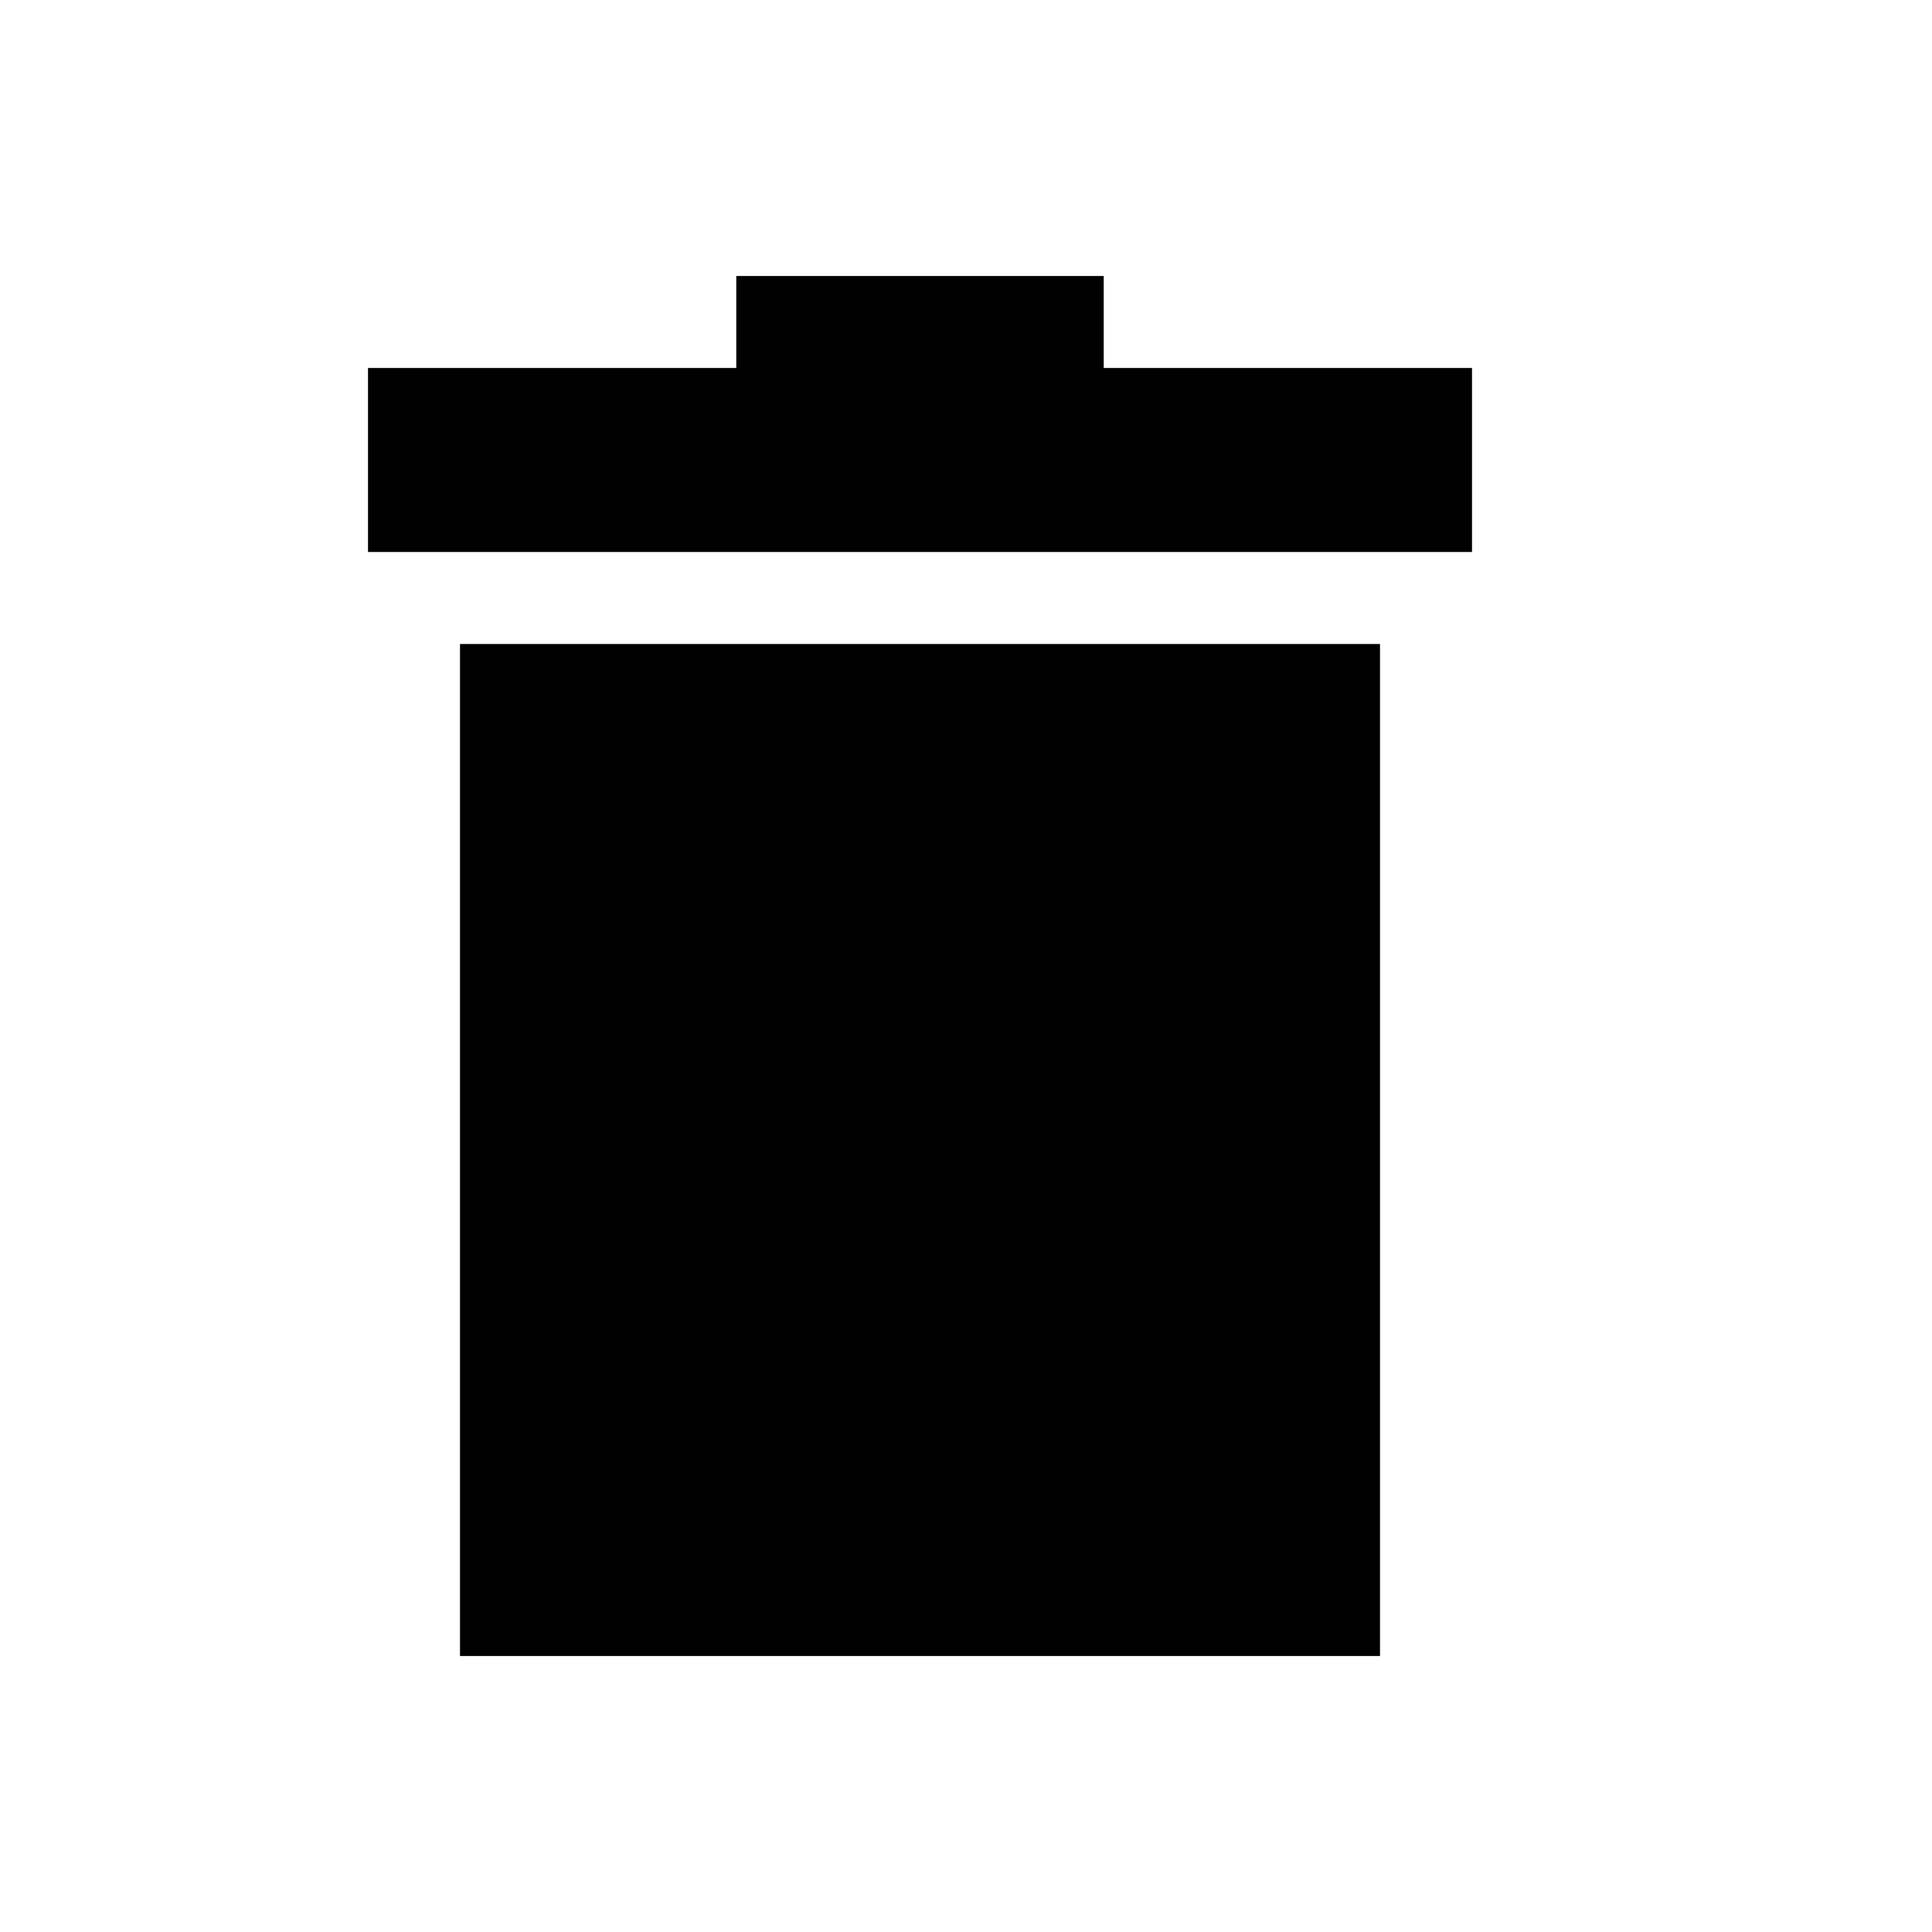
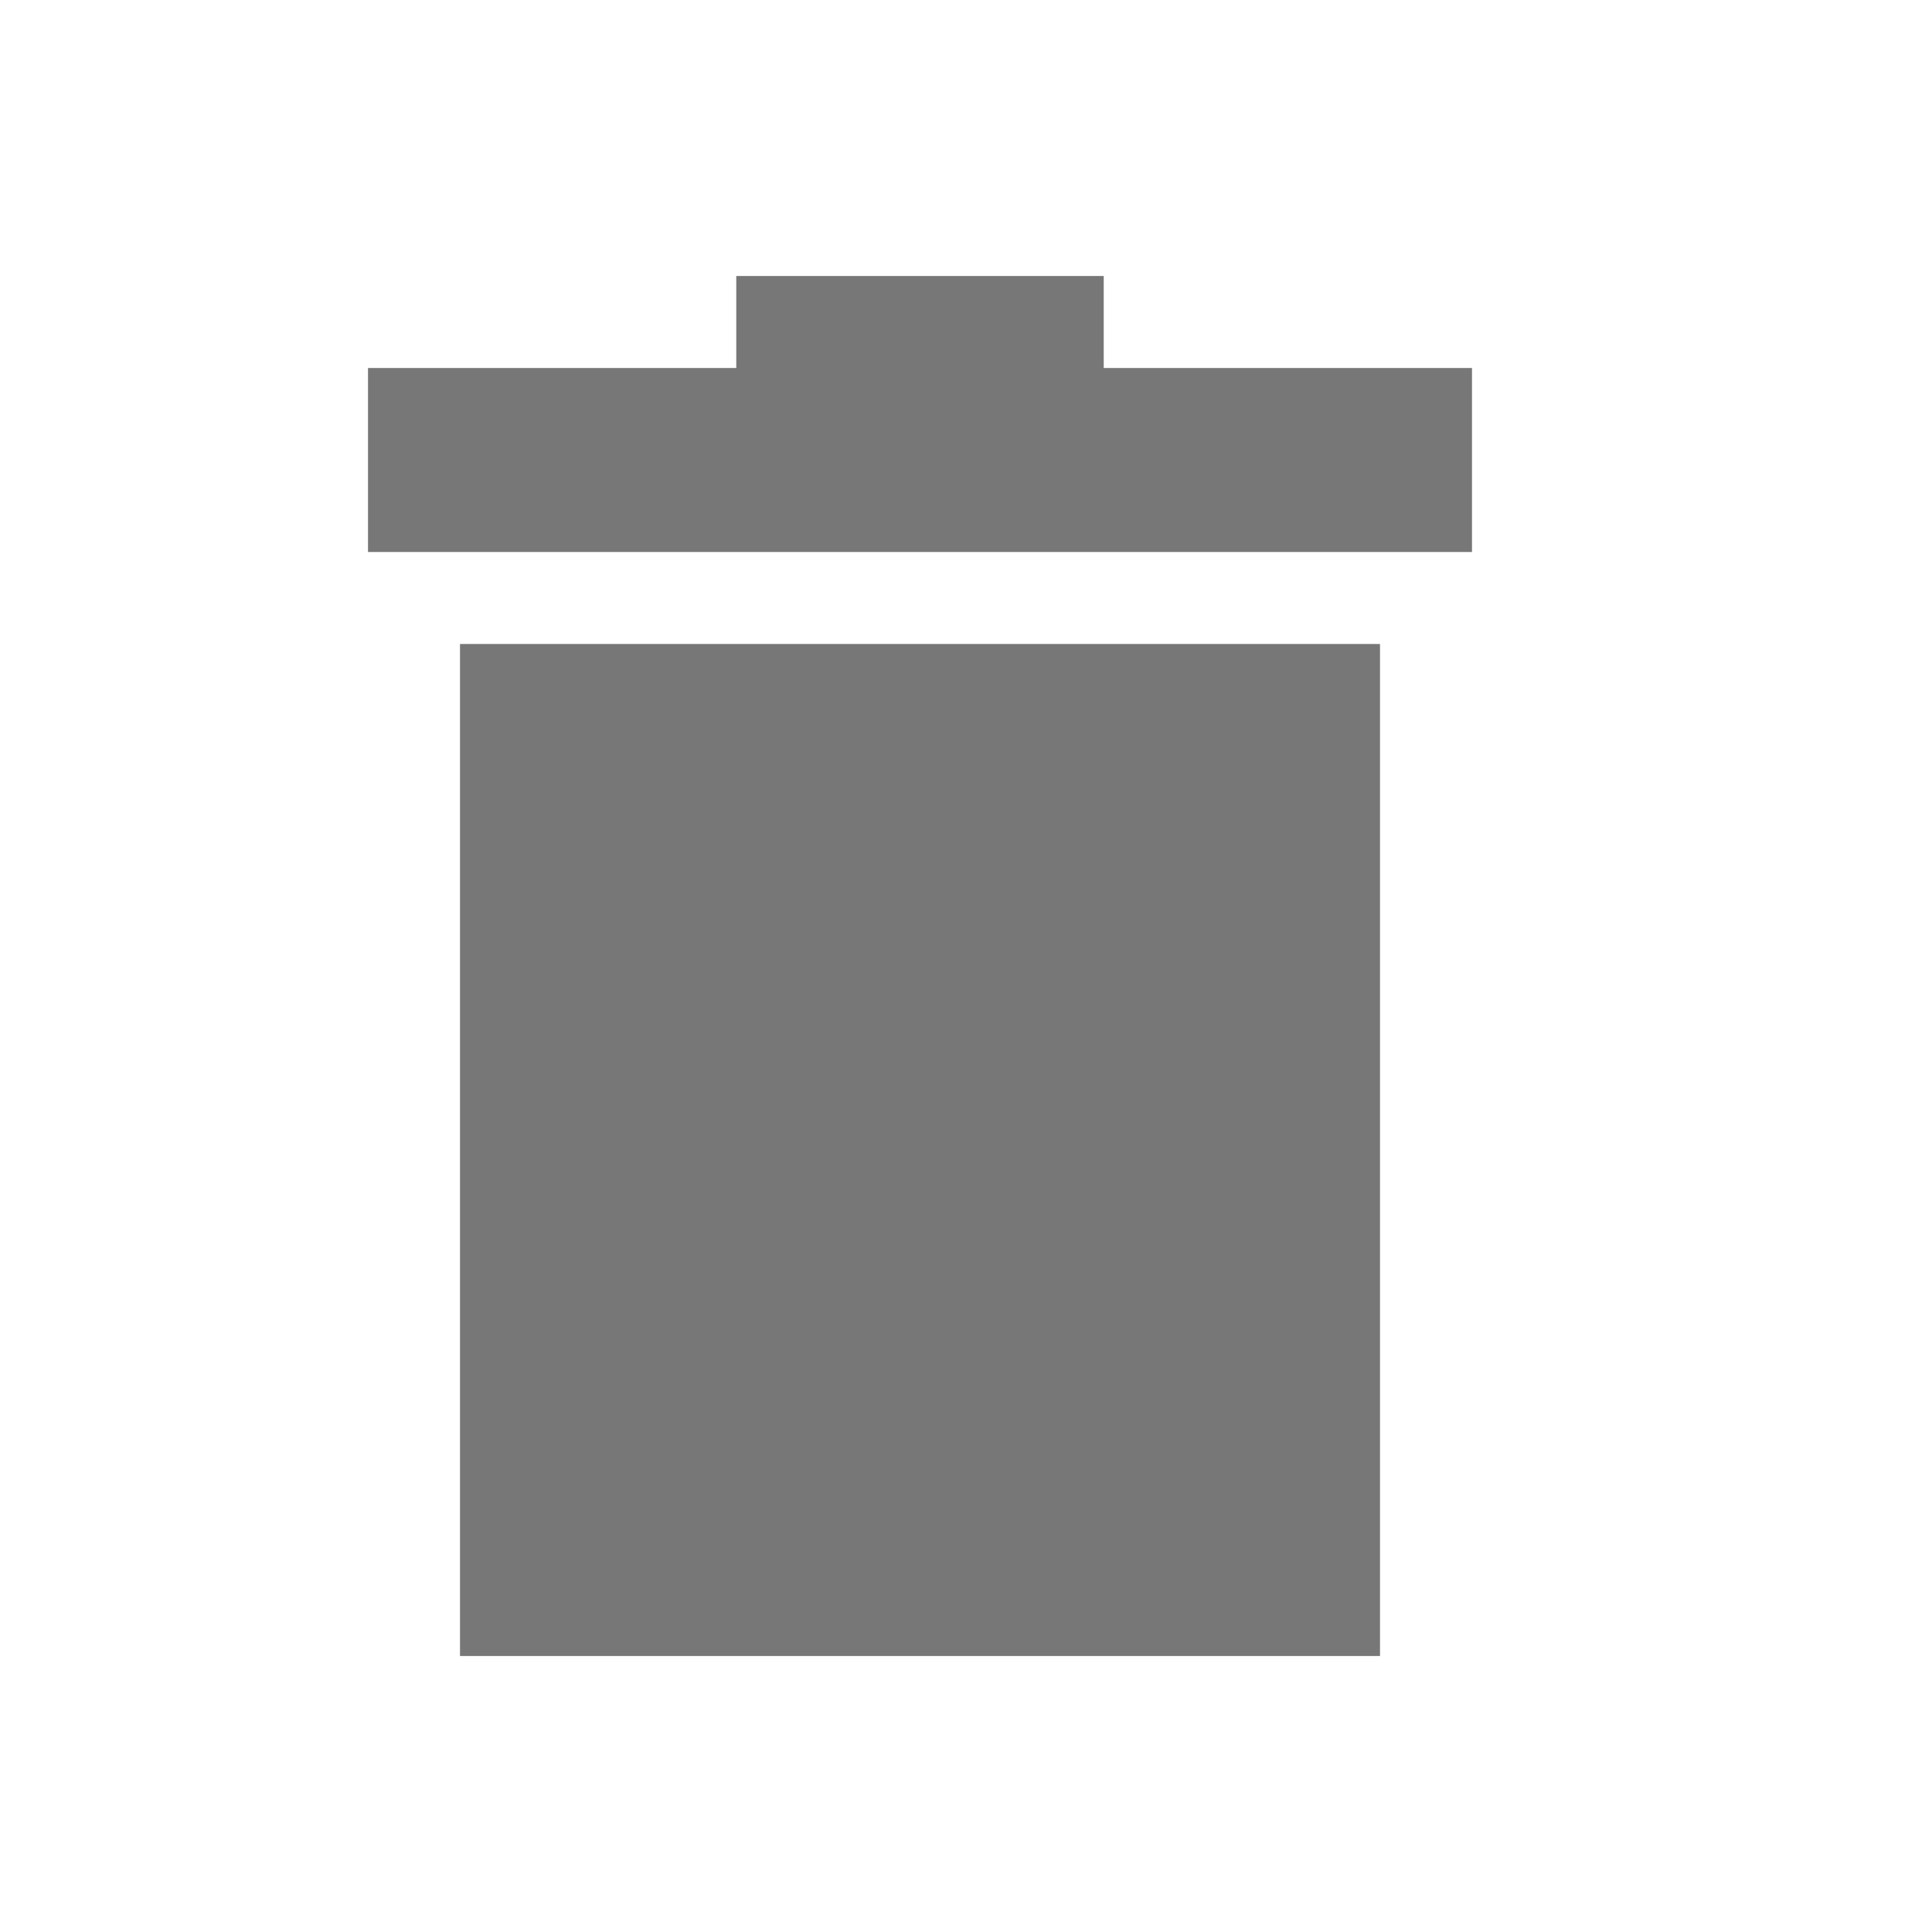
<svg xmlns="http://www.w3.org/2000/svg" version="1.1" x="0px" y="0px" width="21px" height="21px" viewBox="0 0 21 21" overflow="visible" enable-background="new 0 0 21 21" xml:space="preserve">
  <defs>
</defs>
-   <polygon points="11.997,4 11.997,3 8.003,3 8.003,4 4,4 4,6 16,6 16,4 " />
-   <rect x="5" y="7" width="10" height="11" />
+   <polygon fill="#777777" points="11.997,4 11.997,3 8.003,3 8.003,4 4,4 4,6 16,6 16,4 " />
+   <rect x="5" y="7" width="10" height="11" fill="#777777" />
  <rect opacity="0" fill="#4387FD" width="21" height="21" />
</svg>
